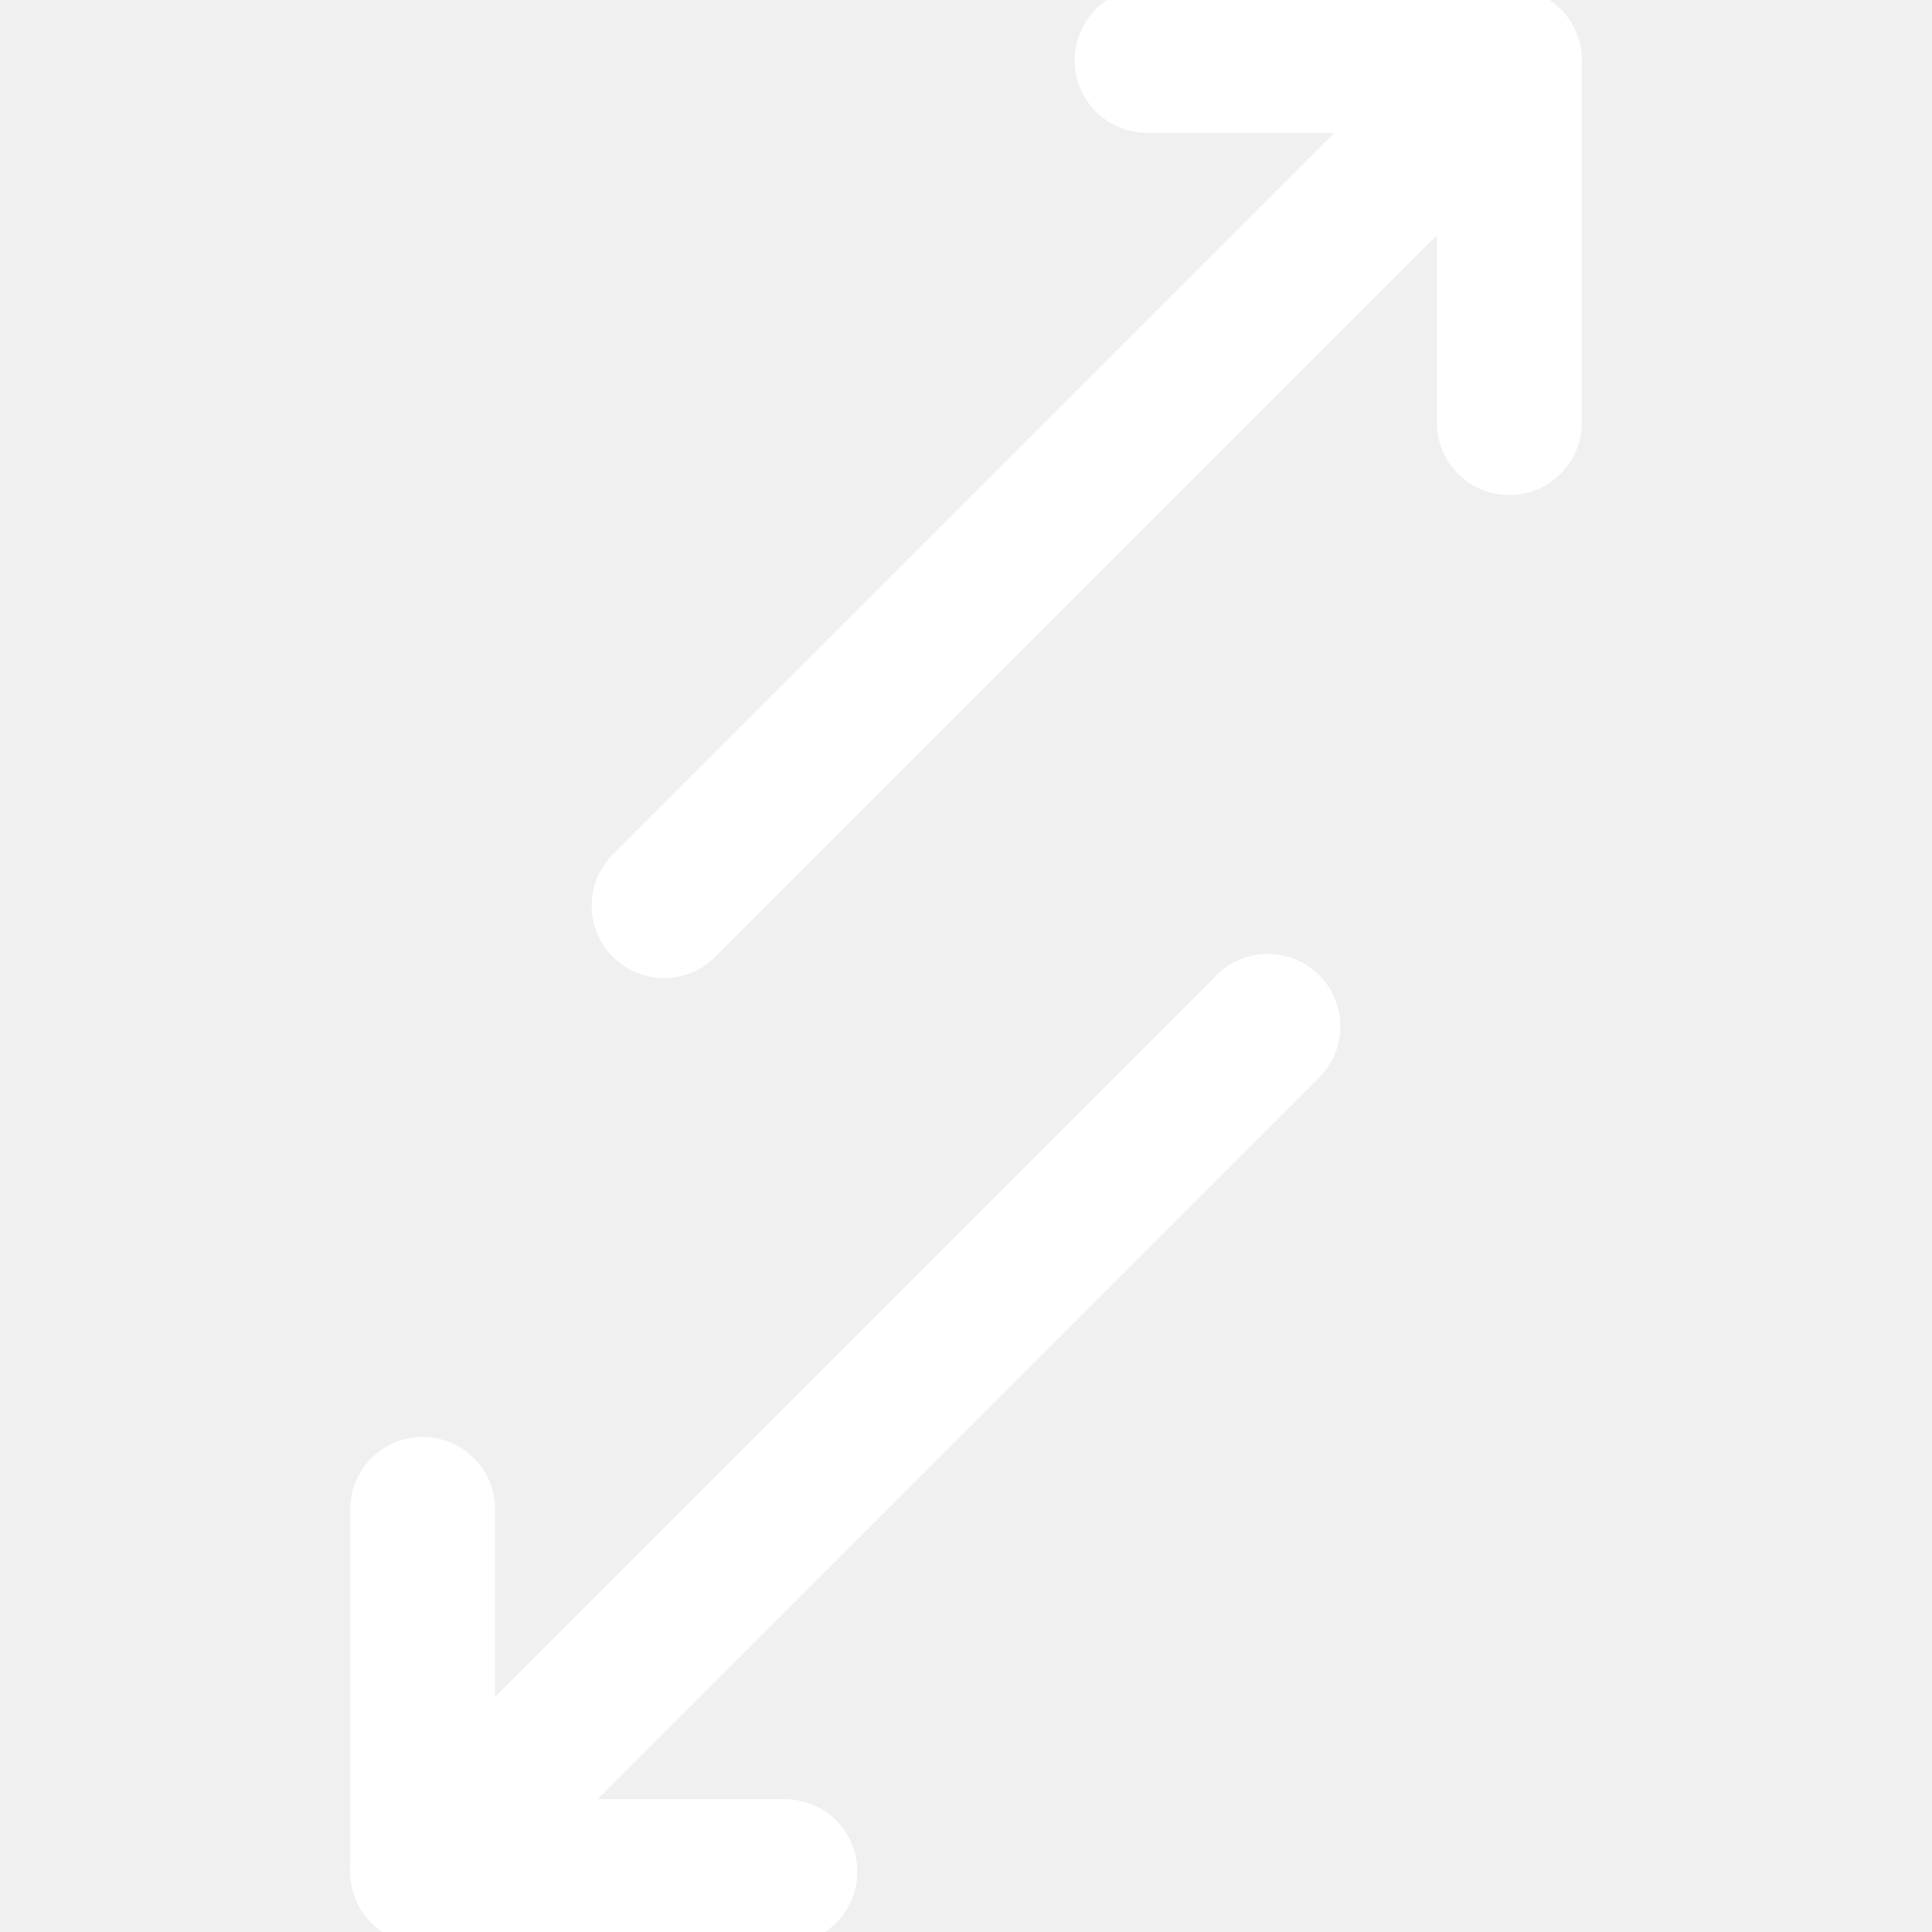
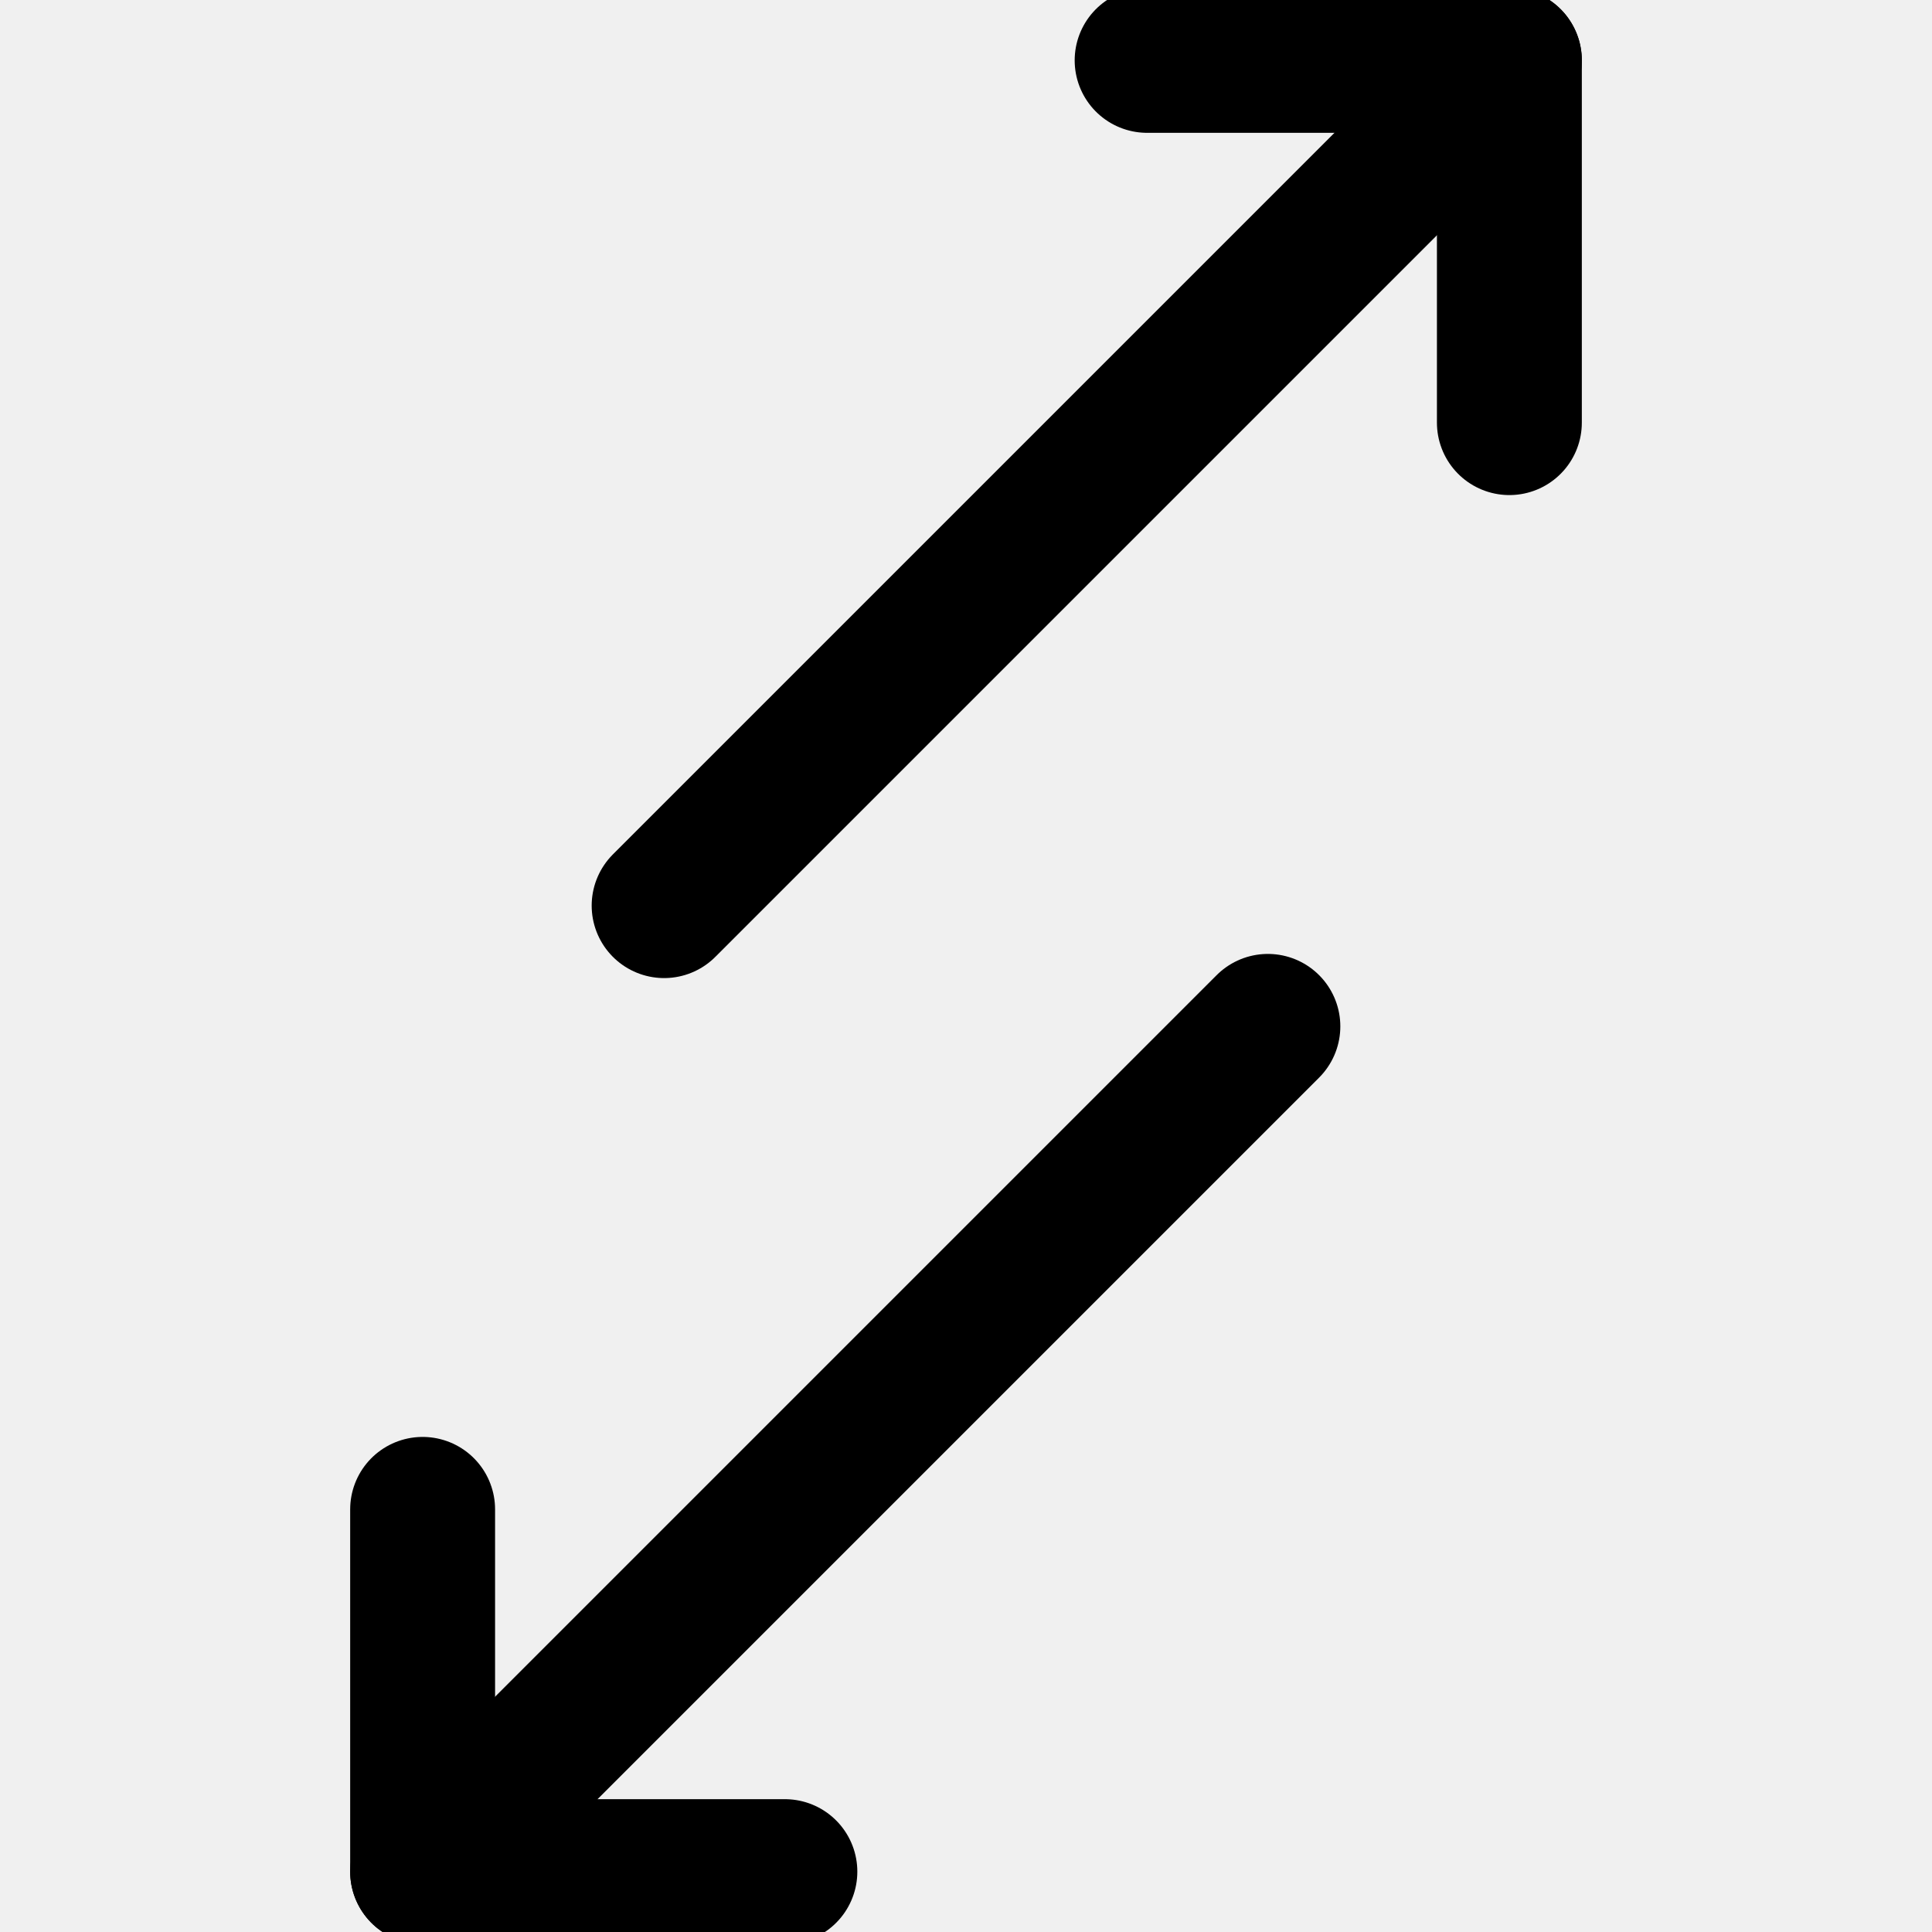
- <svg xmlns="http://www.w3.org/2000/svg" width="24" height="24" viewBox="0 0 24 24" fill="none">
-   <g clip-path="url(#clip0)">
-     <path d="M15.75 12.75L5.25 23.25" stroke="white" stroke-width="1.8" stroke-linecap="round" stroke-linejoin="round" />
-     <path d="M9.75 23.25H5.25V18.75" stroke="white" stroke-width="1.8" stroke-linecap="round" stroke-linejoin="round" />
-     <path d="M8.25 11.25L18.75 0.75" stroke="white" stroke-width="1.8" stroke-linecap="round" stroke-linejoin="round" />
-     <path d="M14.25 0.75H18.75V5.25" stroke="white" stroke-width="1.8" stroke-linecap="round" stroke-linejoin="round" />
+ <svg xmlns="http://www.w3.org/2000/svg" width="24" height="24" viewBox="0 0 24 24" fill="none" version="1.1" id="svg17">
+   <g clip-path="url(#clip0)" id="g10" style="stroke:#000000;stroke-opacity:1">
+     <path d="M15.75 12.75L5.25 23.25" stroke="white" stroke-width="1.8" stroke-linecap="round" stroke-linejoin="round" id="path2" style="stroke:#000000;stroke-opacity:1" />
+     <path d="M9.75 23.25H5.25V18.75" stroke="white" stroke-width="1.8" stroke-linecap="round" stroke-linejoin="round" id="path4" style="stroke:#000000;stroke-opacity:1" />
+     <path d="M8.25 11.25L18.75 0.75" stroke="white" stroke-width="1.8" stroke-linecap="round" stroke-linejoin="round" id="path6" style="stroke:#000000;stroke-opacity:1" />
+     <path d="M14.25 0.75H18.75V5.25" stroke="white" stroke-width="1.8" stroke-linecap="round" stroke-linejoin="round" id="path8" style="stroke:#000000;stroke-opacity:1" />
  </g>
-   <defs>
+   <defs id="defs15">
    <clipPath id="clip0">
-       <rect width="24" height="24" fill="white" />
+       <rect width="24" height="24" fill="white" id="rect12" />
    </clipPath>
  </defs>
</svg>
